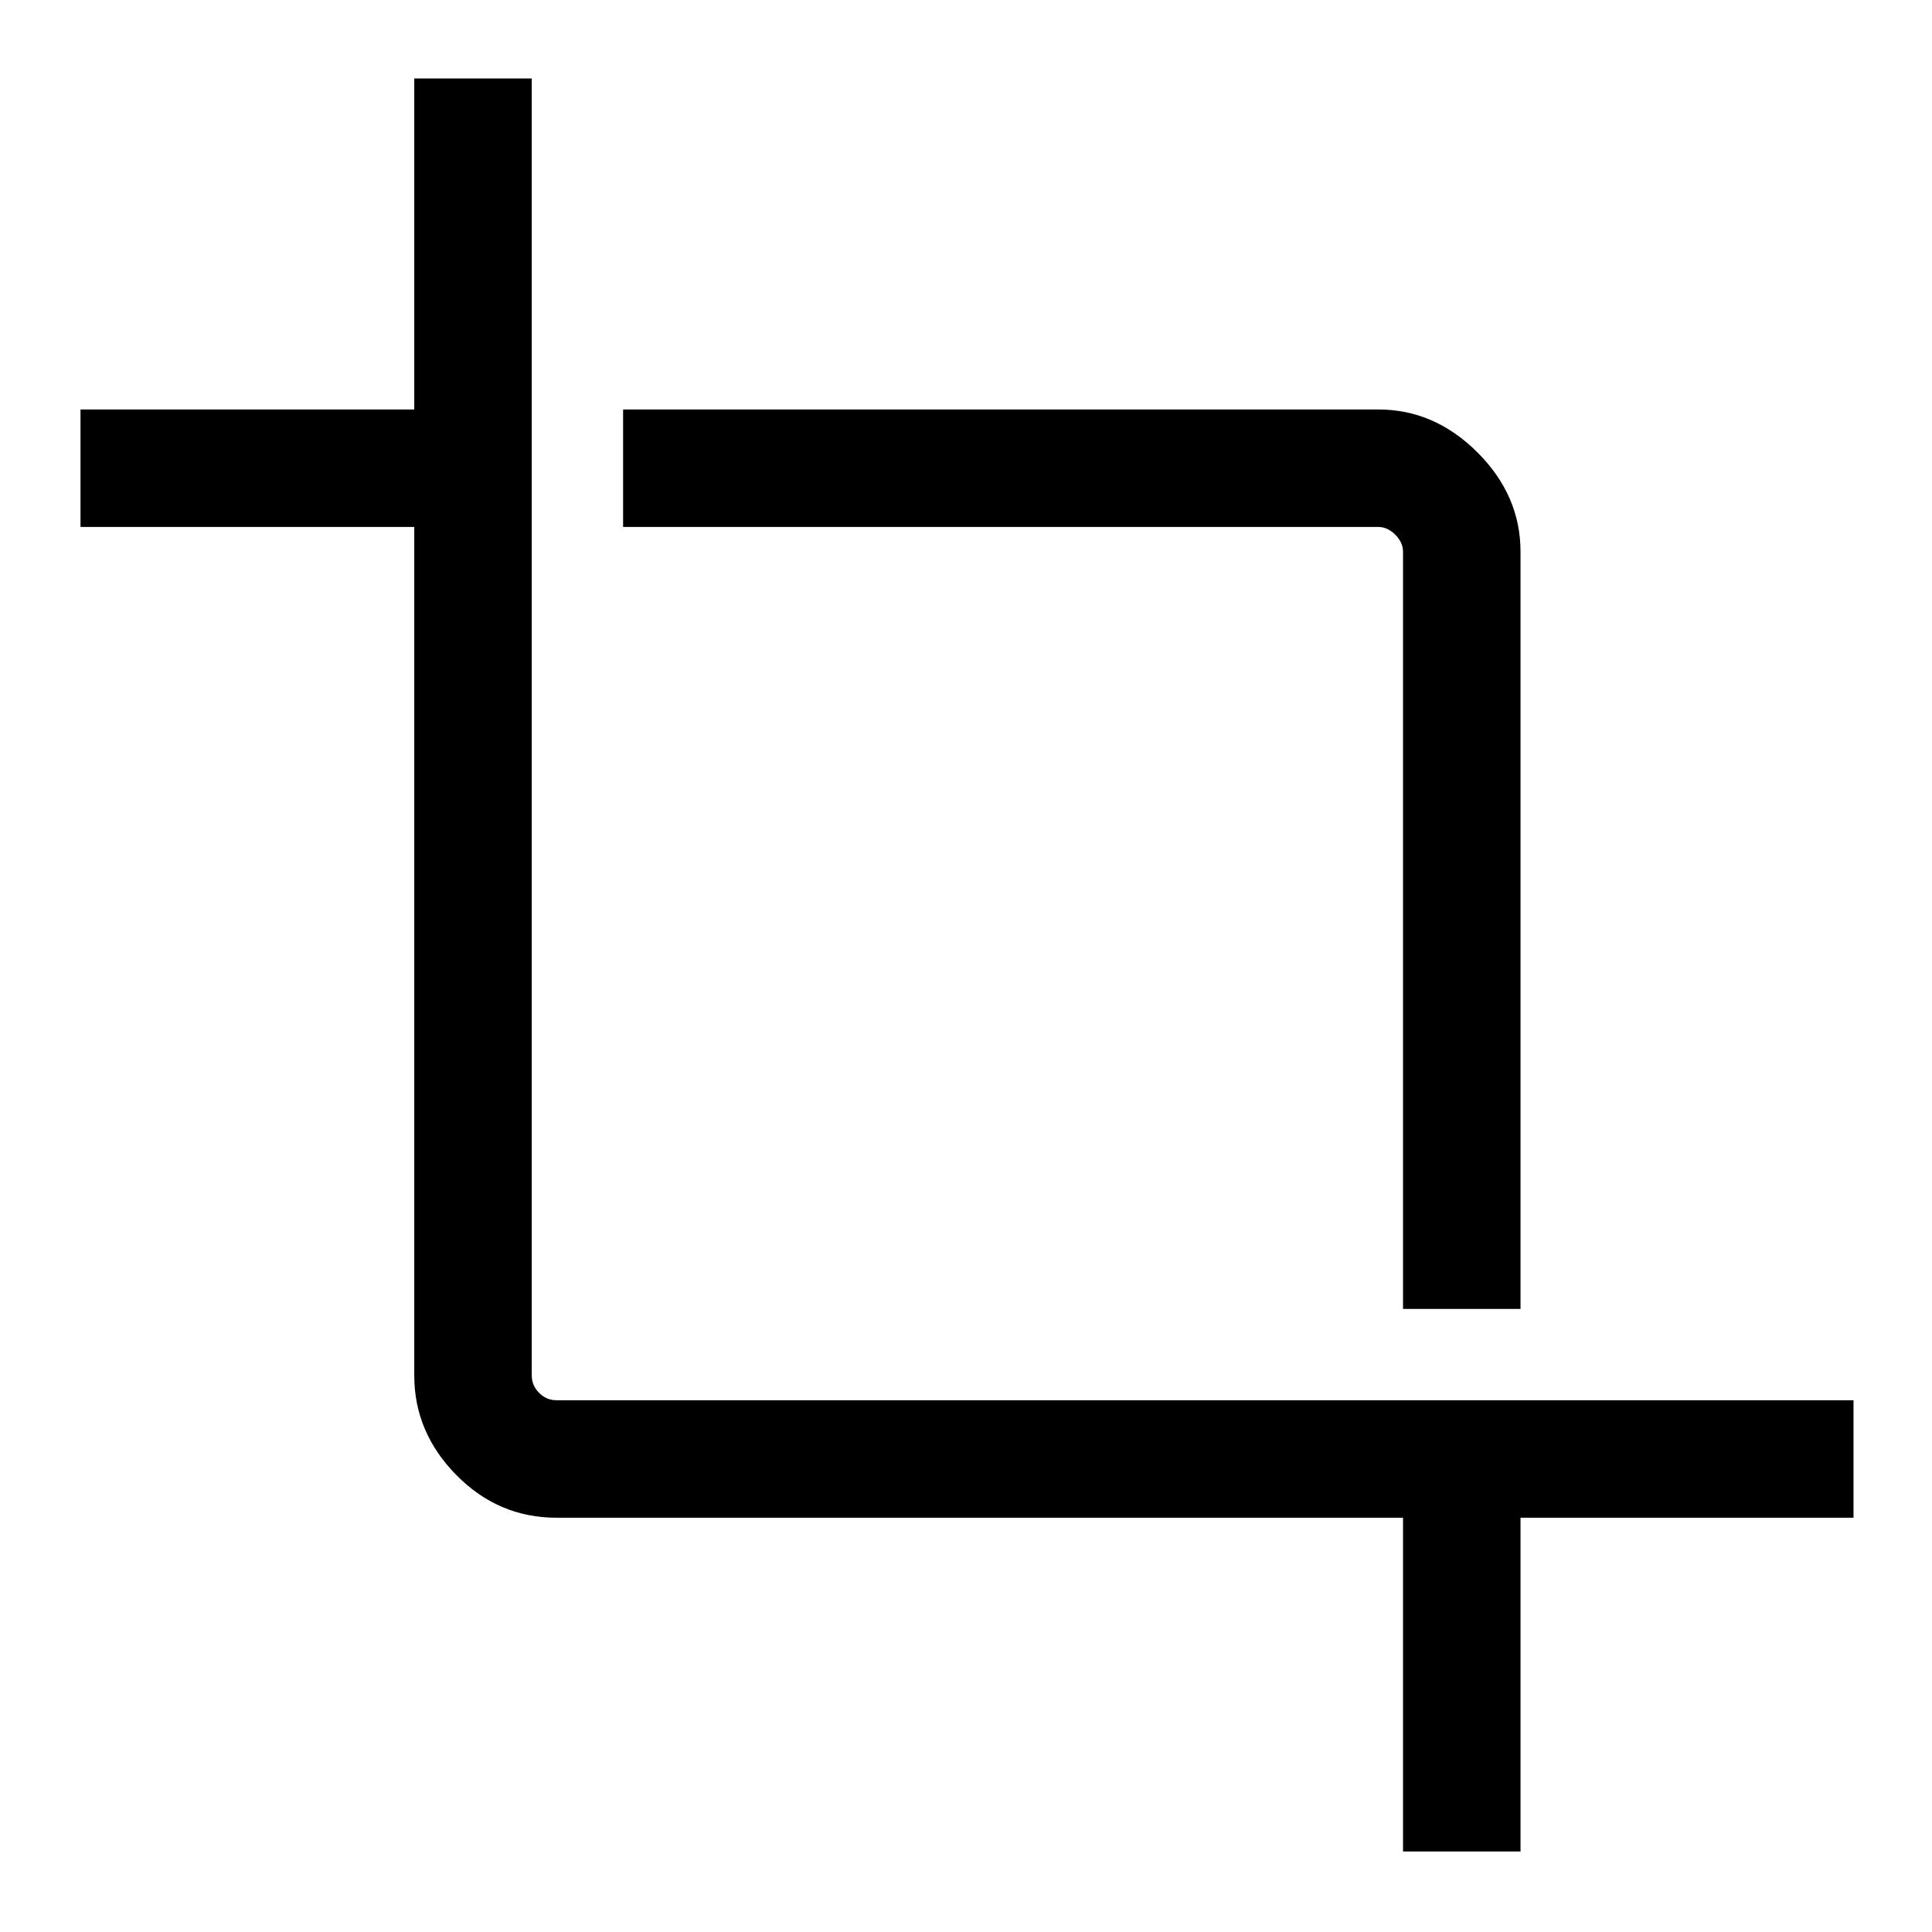
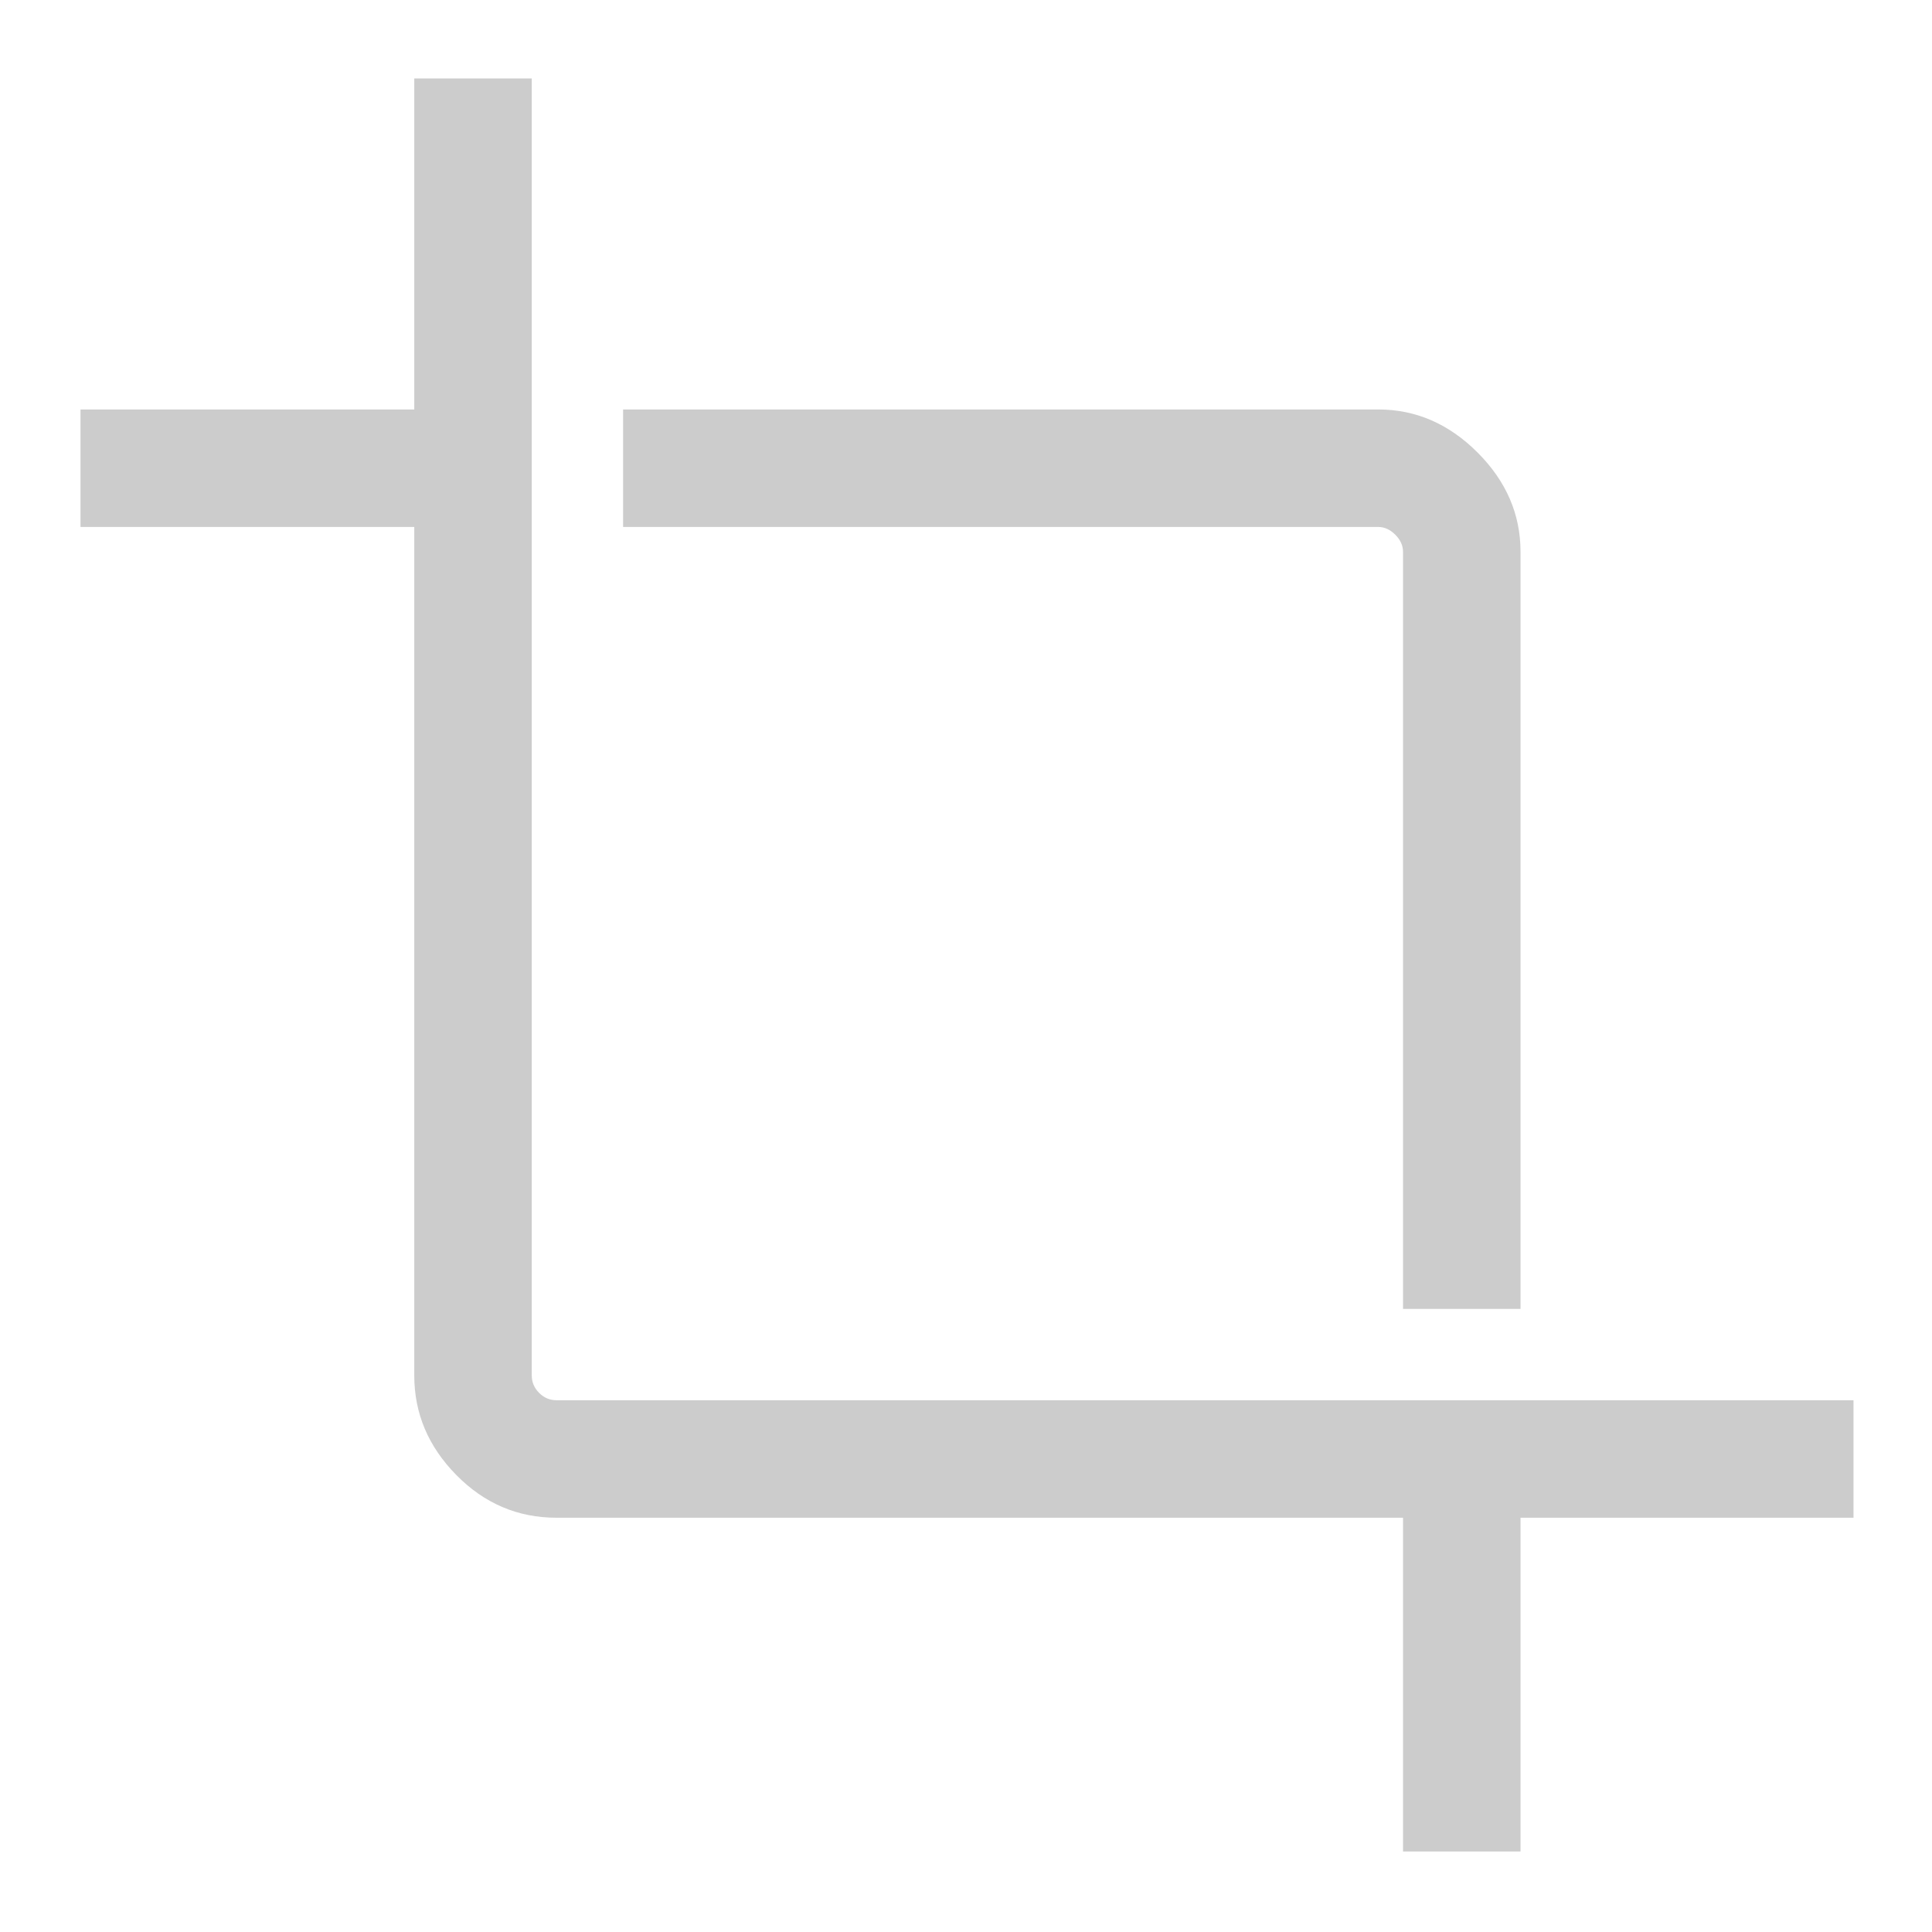
- <svg xmlns="http://www.w3.org/2000/svg" height="48" viewBox="0 -960 960 960" width="48">
-   <path d="M697.154-40v-165.847H276.539q-28.891 0-49.792-21.219-20.9-21.219-20.9-49.473v-421.615H40.001v-58.384h165.846v-164.461h58.383v644.46q0 5 3.654 8.655 3.655 3.654 8.655 3.654h644.46v58.383H755.538v165.846h-58.384Zm0-269.614v-376.232q0-4.615-3.846-8.462-3.847-3.846-8.462-3.846H309.614v-58.384h375.232q27.955 0 49.324 21.368 21.368 21.369 21.368 49.324v376.232h-58.384Z" />
+ <svg xmlns="http://www.w3.org/2000/svg" height="48" viewBox="0 -960 960 960" width="48" fill="#cccccc">
+   <path d="M697.154-40v-165.847H276.539q-28.891 0-49.792-21.219-20.9-21.219-20.9-49.473v-421.615H40.001v-58.384h165.846v-164.461h58.383v644.46q0 5 3.654 8.655 3.655 3.654 8.655 3.654h644.46v58.383H755.538v165.846h-58.384Zm0-269.614v-376.232q0-4.615-3.846-8.462-3.847-3.846-8.462-3.846H309.614v-58.384h375.232q27.955 0 49.324 21.368 21.368 21.369 21.368 49.324v376.232h-58.384Z" fill="#cccccc" />
</svg>
